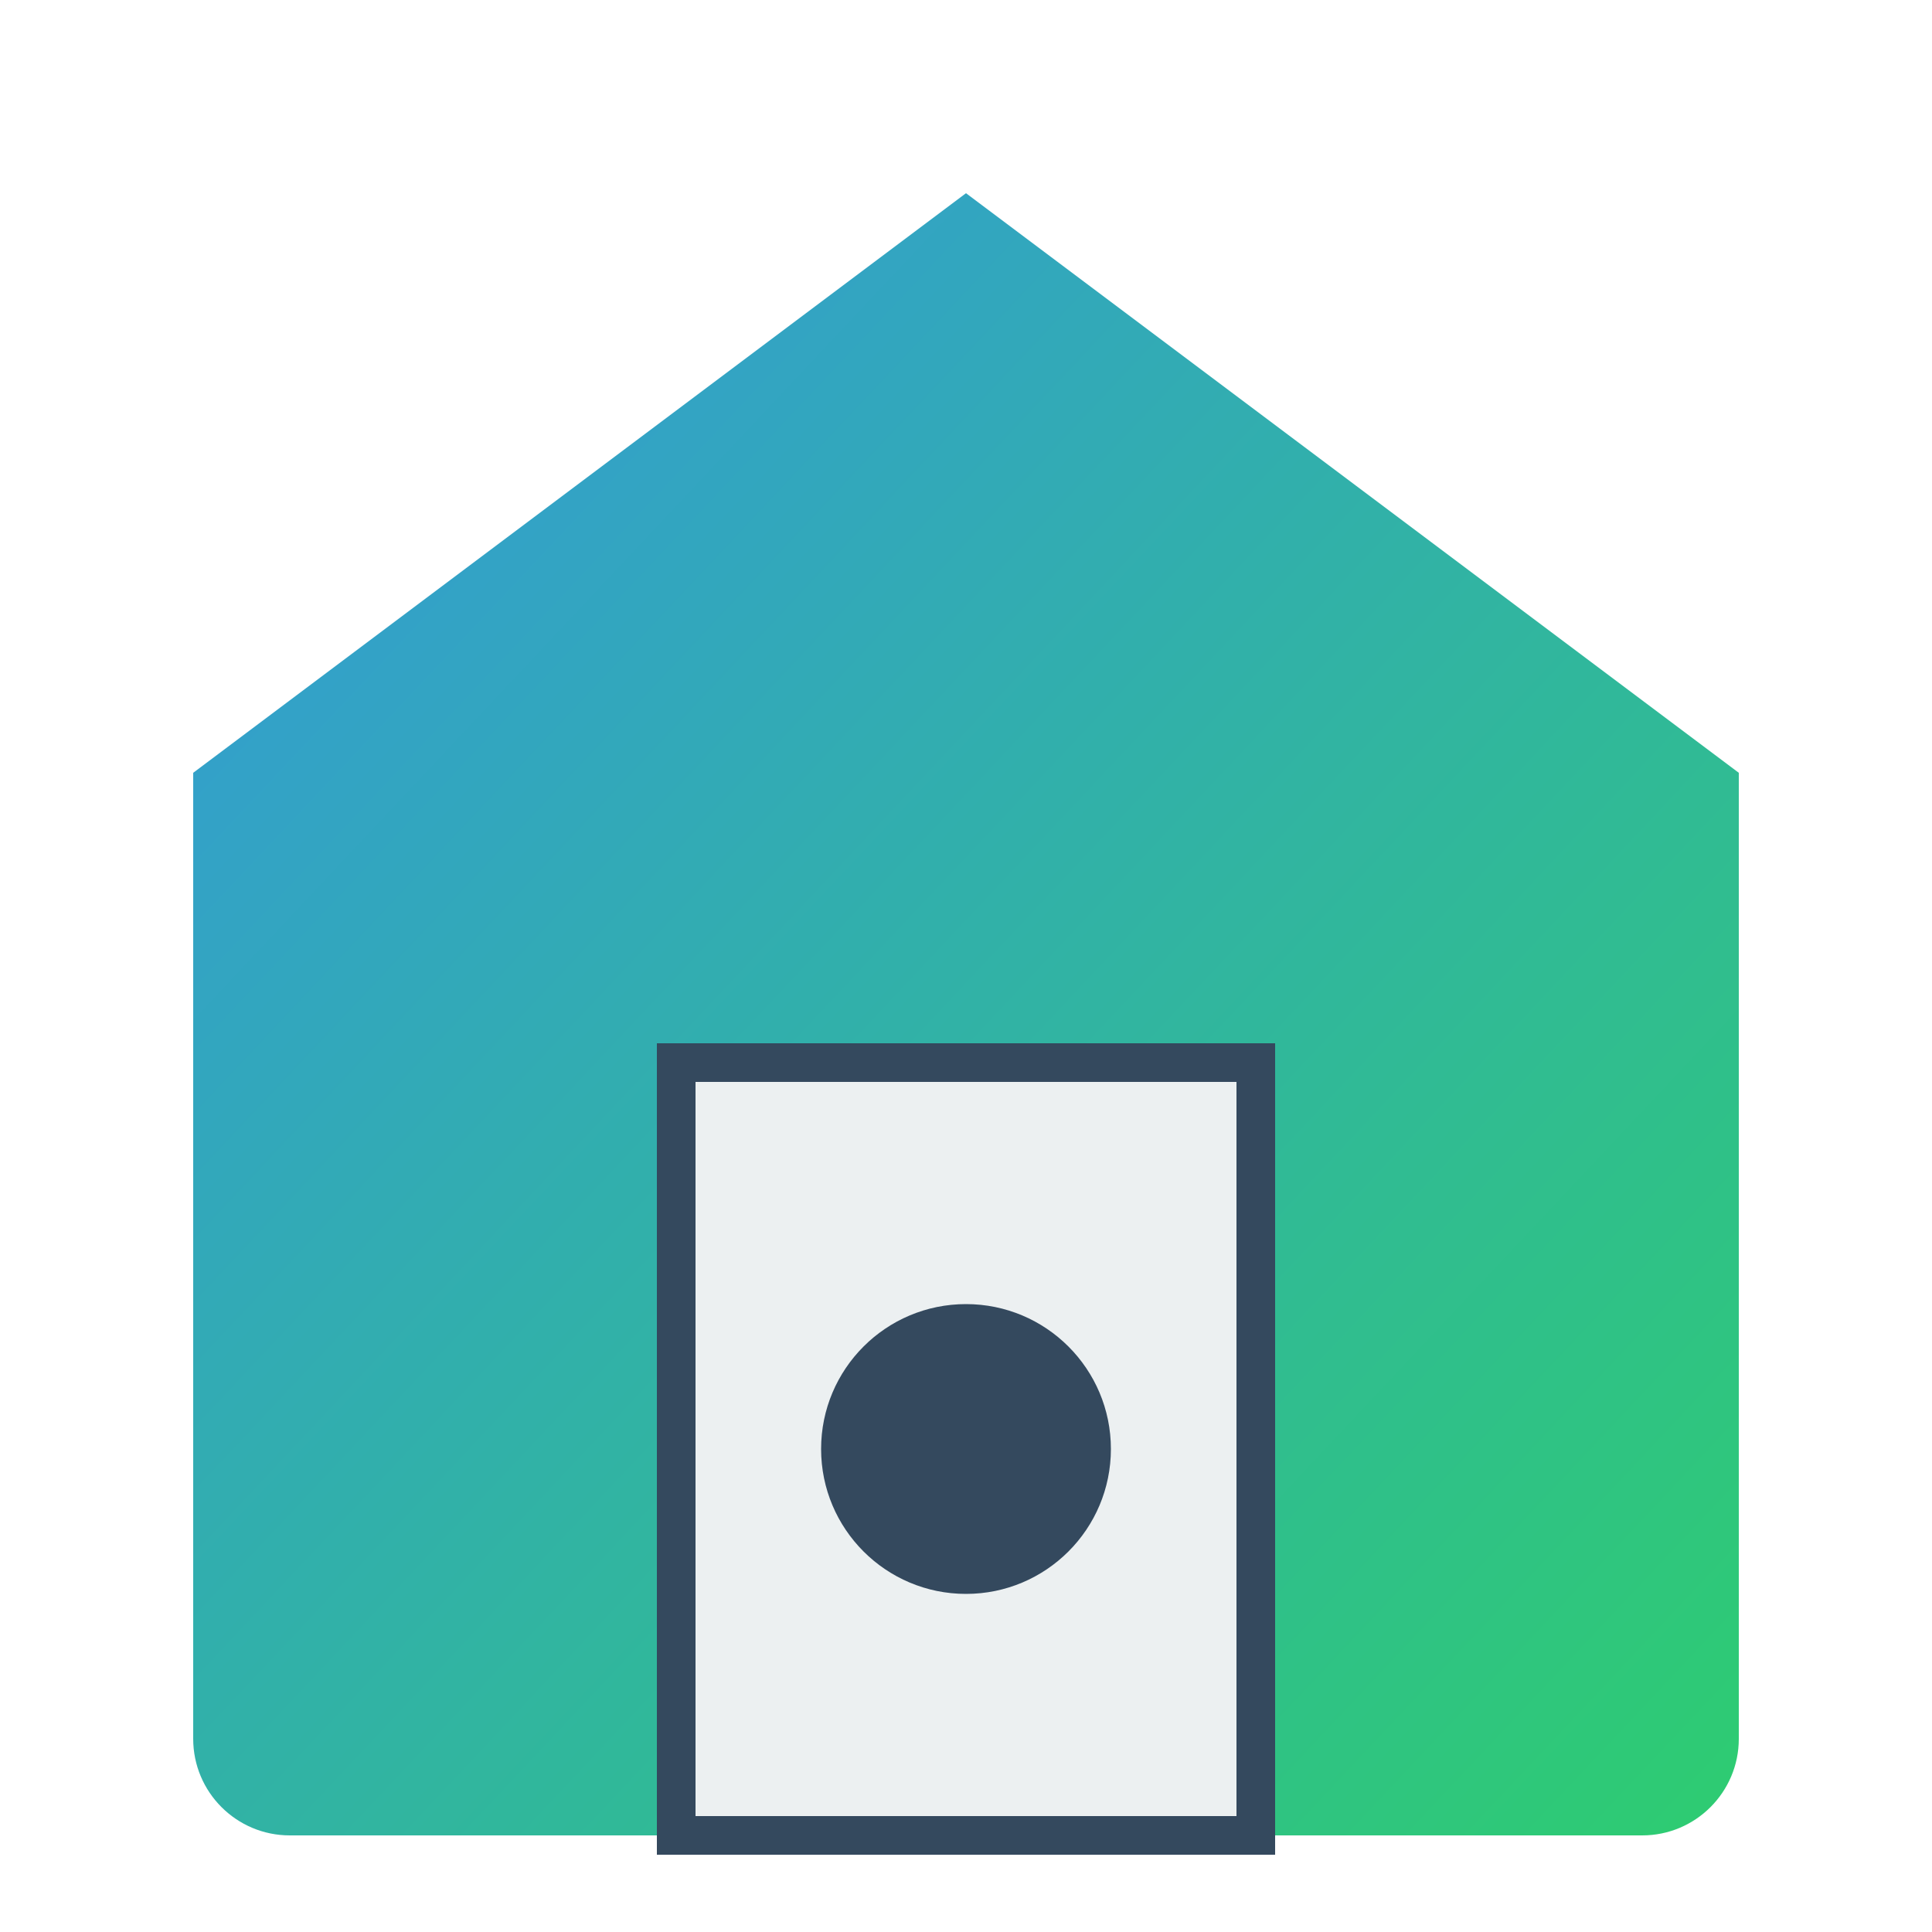
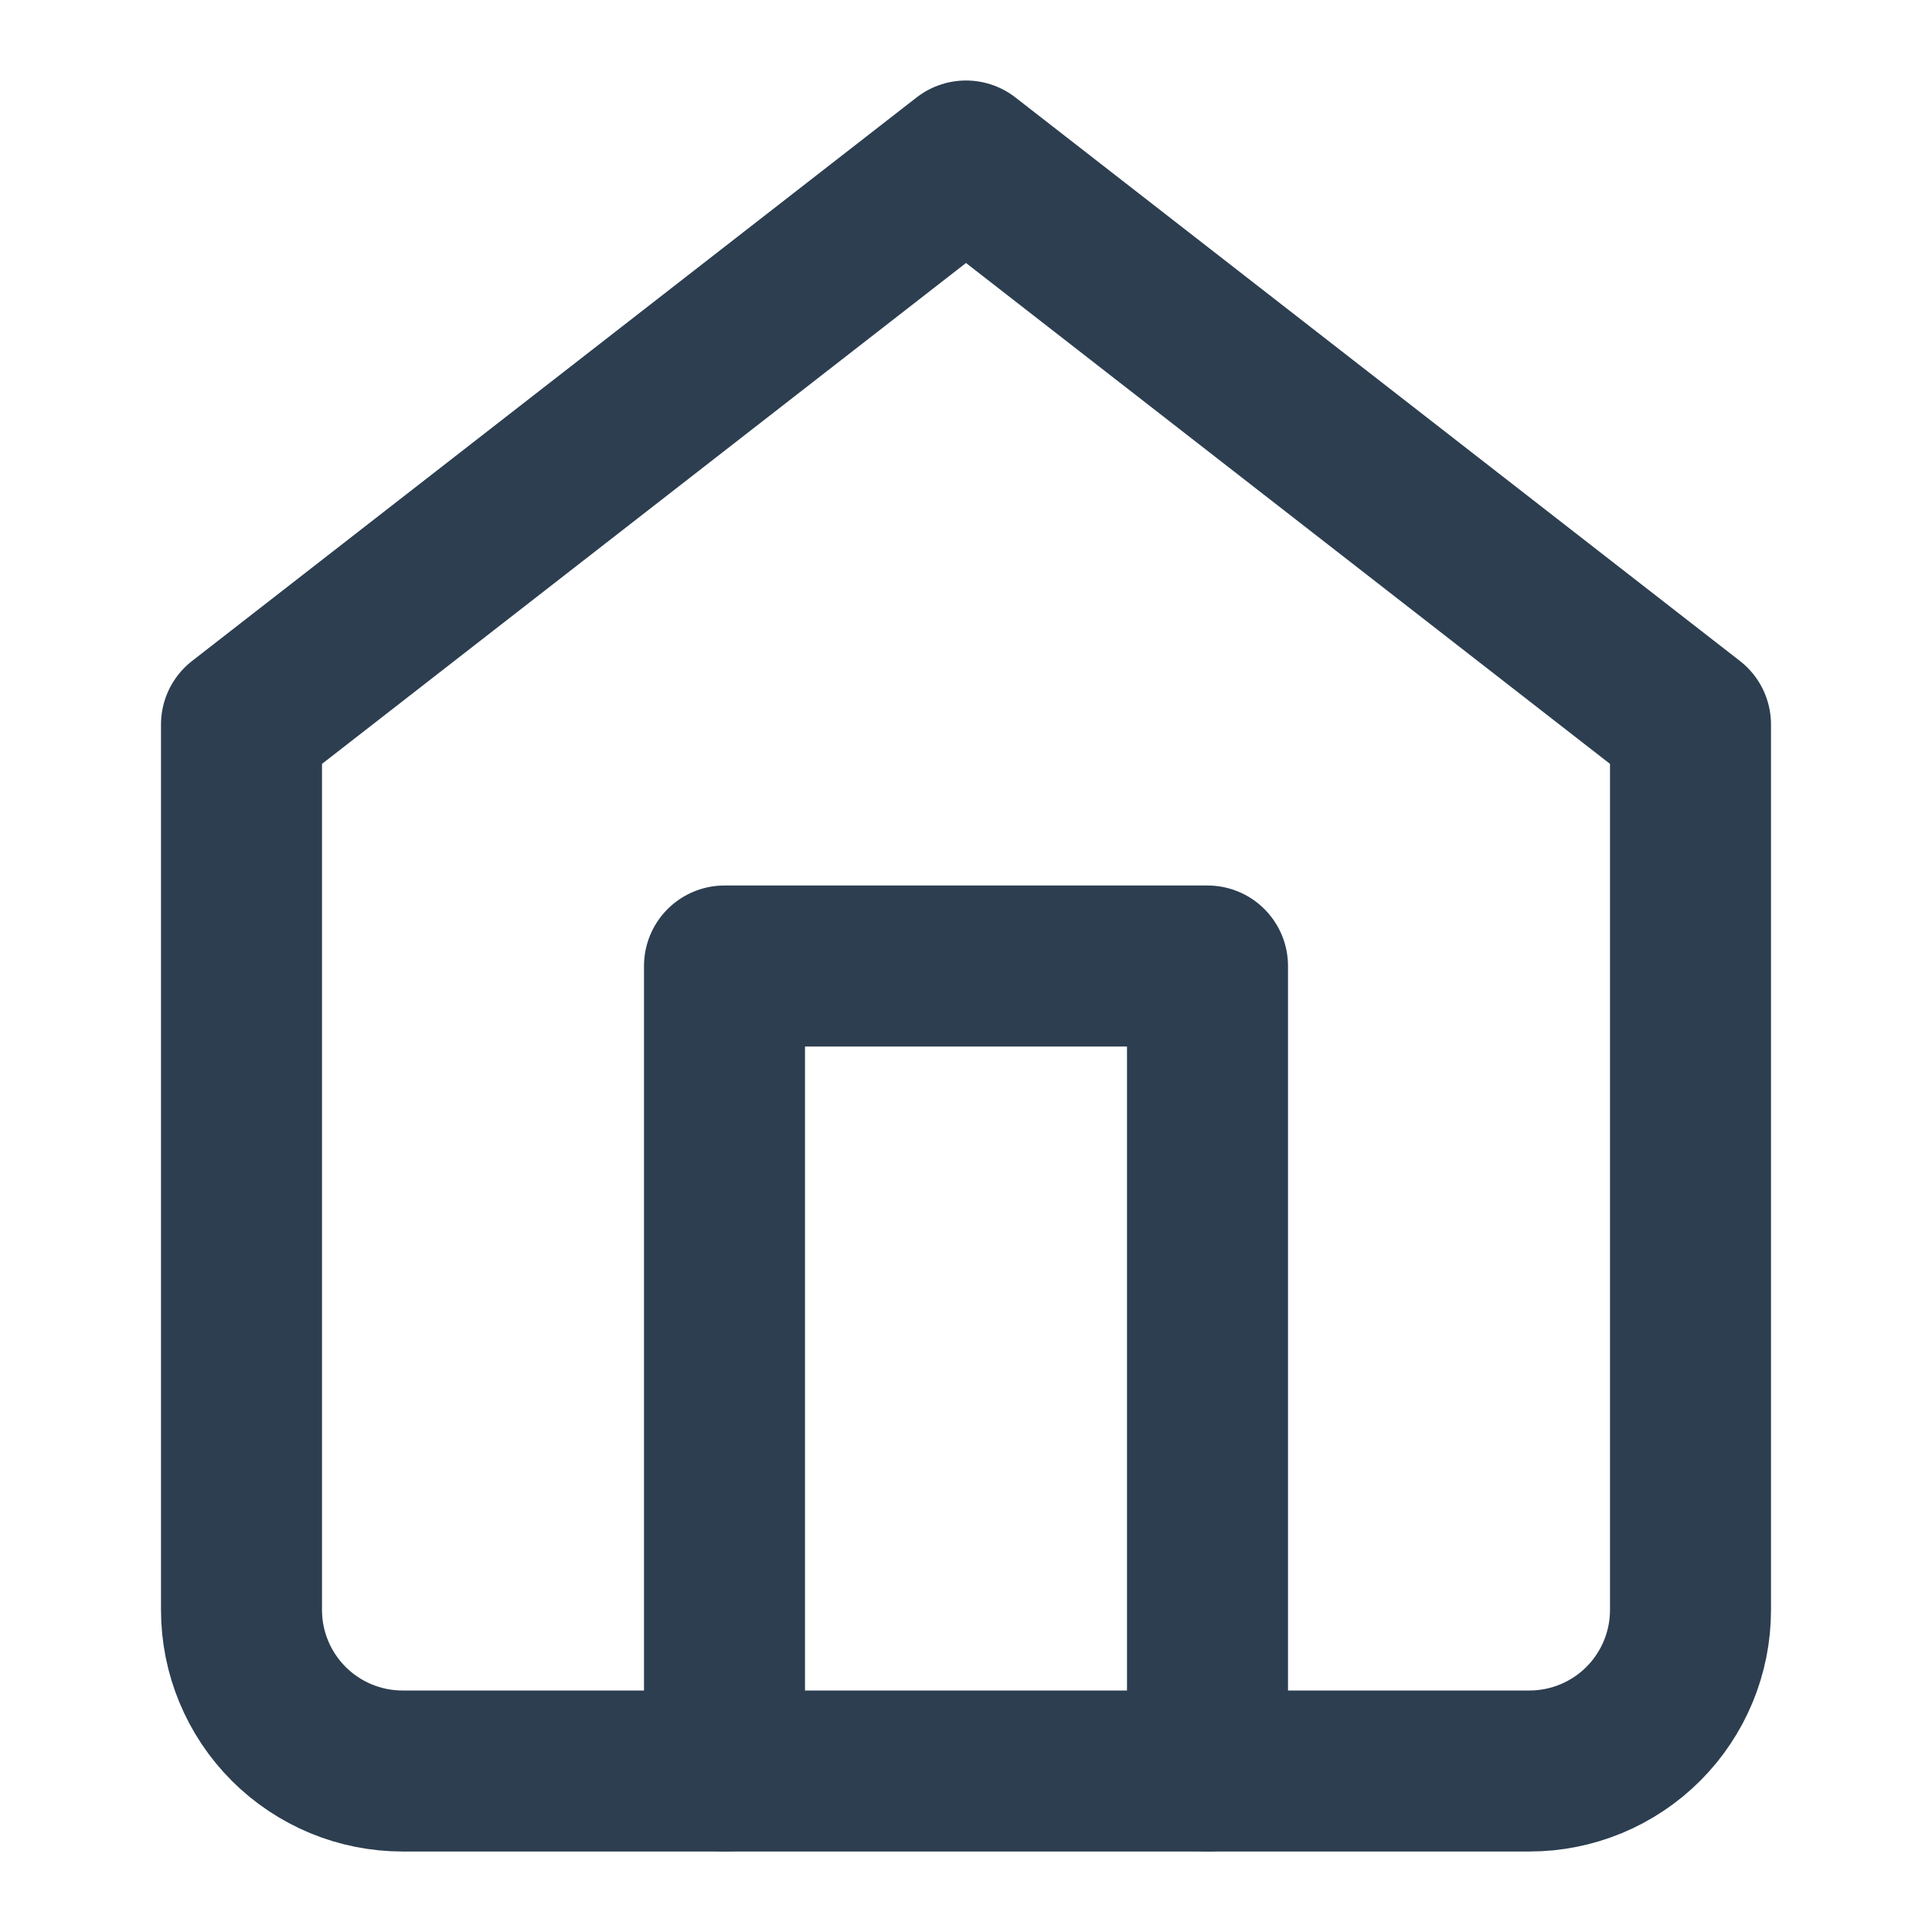
- <svg xmlns="http://www.w3.org/2000/svg" width="200" height="200" viewBox="0 0 200 200">
-   <defs>
-     <linearGradient id="homeGrad" x1="0%" y1="0%" x2="100%" y2="100%">
-       <stop offset="0%" style="stop-color:#3498db;stop-opacity:1" />
-       <stop offset="100%" style="stop-color:#2ecc71;stop-opacity:1" />
-     </linearGradient>
-   </defs>
-   <path d="M20 80 L100 20 L180 80 V180 A10 10 0 0 1 170 190 H30 A10 10 0 0 1 20 180 V80 Z" fill="url(#homeGrad)">
-     <animate attributeName="d" values="M20 80 L100 20 L180 80 V180 A10 10 0 0 1 170 190 H30 A10 10 0 0 1 20 180 V80 Z;                                        M25 85 L100 25 L175 85 V175 A10 10 0 0 1 165 185 H35 A10 10 0 0 1 25 175 V85 Z;                                        M20 80 L100 20 L180 80 V180 A10 10 0 0 1 170 190 H30 A10 10 0 0 1 20 180 V80 Z" dur="3s" repeatCount="indefinite" />
-   </path>
-   <rect x="70" y="110" width="60" height="80" fill="#ecf0f1" stroke="#34495e" stroke-width="4">
-     <animate attributeName="height" values="80;75;80" dur="3s" repeatCount="indefinite" />
-   </rect>
-   <circle cx="100" cy="150" r="15" fill="#34495e">
-     <animate attributeName="r" values="15;13;15" dur="2s" repeatCount="indefinite" />
-   </circle>
+ <svg xmlns="http://www.w3.org/2000/svg" width="24" height="24" viewBox="0 0 24 24" fill="none">
+   <path d="M12 2L3 9V20C3 20.53 3.211 21.039 3.586 21.414C3.961 21.789 4.47 22 5 22H19C19.53 22 20.039 21.789 20.414 21.414C20.789 21.039 21 20.53 21 20V9L12 2Z" stroke="#2c3e50" stroke-width="2" stroke-linecap="round" stroke-linejoin="round" fill="none" />
+   <path d="M9 22V12H15V22" stroke="#2c3e50" stroke-width="2" stroke-linecap="round" stroke-linejoin="round" fill="none" />
</svg>
